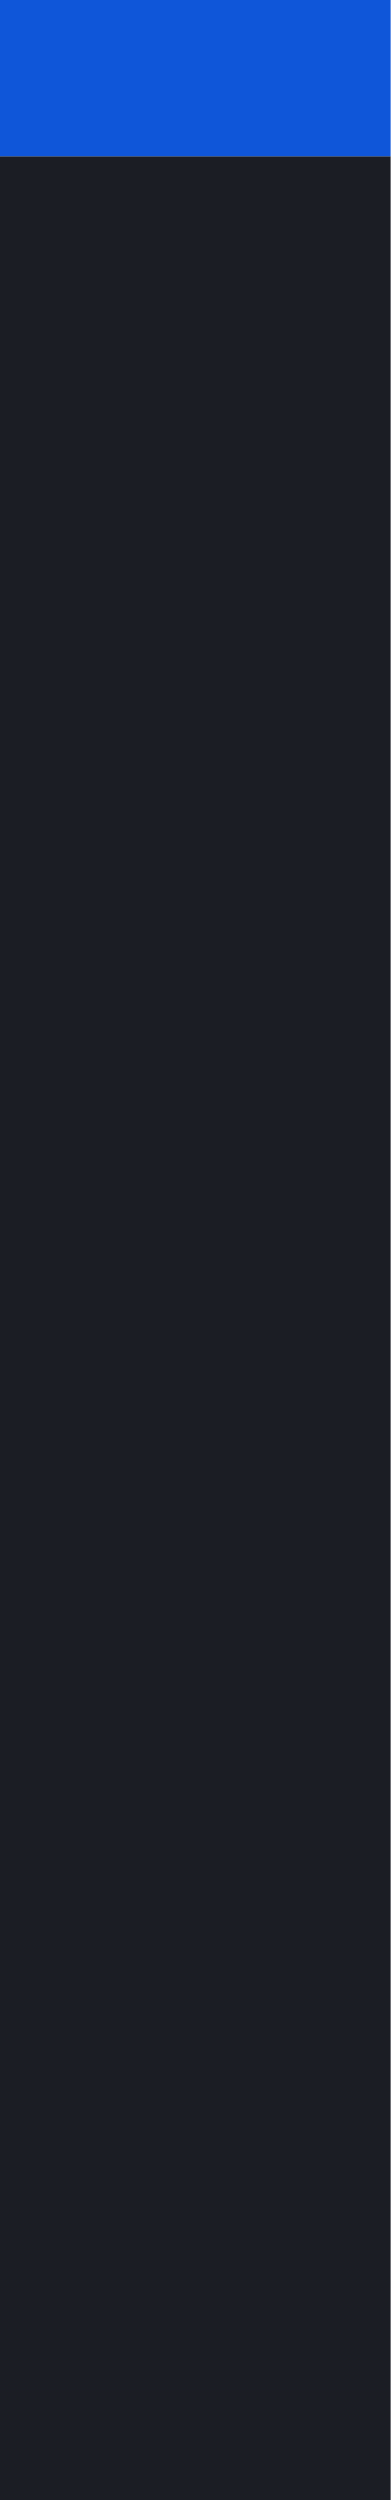
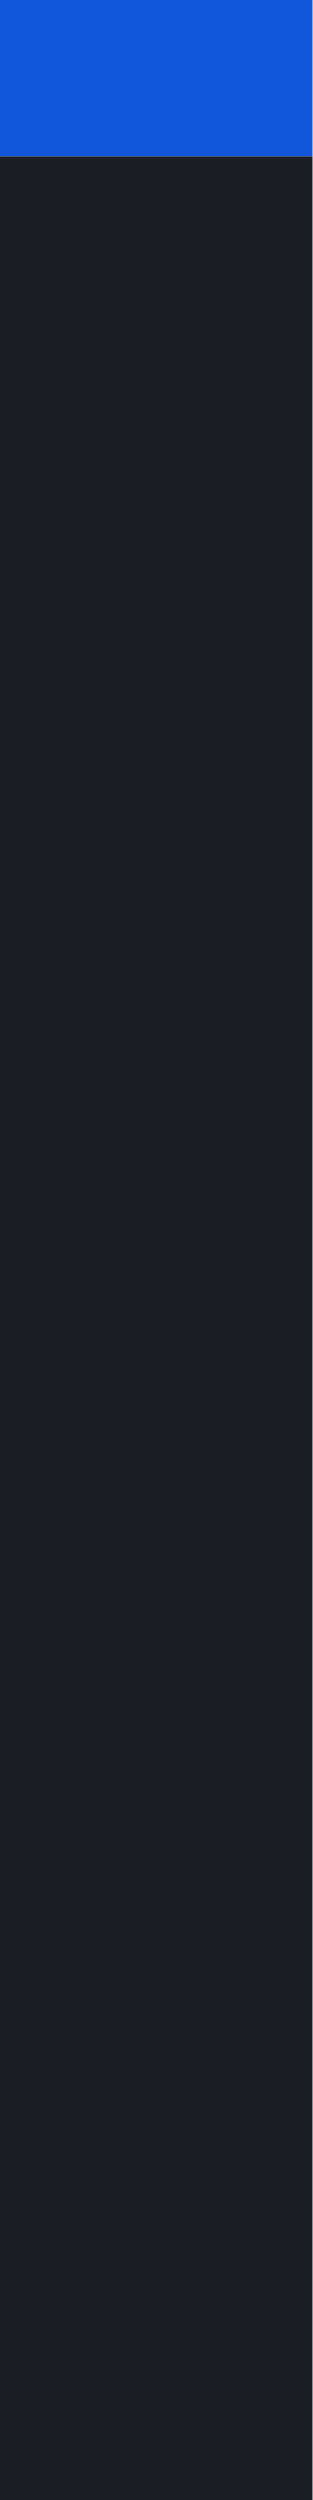
- <svg xmlns="http://www.w3.org/2000/svg" width="5" height="32" viewBox="0 0 5 32" id="svg2" version="1.1">
+ <svg xmlns="http://www.w3.org/2000/svg" width="4" height="32" viewBox="0 0 4 32" id="svg2" version="1.1">
  <defs id="matcha" />
-   <rect style="fill:#1b1d24;fill-opacity:1;stroke:none;stroke-width:0;stroke-linecap:butt;stroke-linejoin:round;stroke-miterlimit:4;stroke-dasharray:none;stroke-dashoffset:0;stroke-opacity:1" id="rect807-7" width="5" height="30" x="0" y="2" />
-   <rect style="fill:#0f56d9;fill-opacity:1;stroke:none;stroke-width:0;stroke-linecap:butt;stroke-linejoin:round;stroke-miterlimit:4;stroke-dasharray:none;stroke-dashoffset:0;stroke-opacity:1" id="rect809-5" width="5" height="2" x="0" y="0" />
+   <rect style="fill:#1b1d24;fill-opacity:1;stroke:none;stroke-width:0;stroke-linecap:butt;stroke-linejoin:round;stroke-miterlimit:4;stroke-dasharray:none;stroke-dashoffset:0;stroke-opacity:1" id="rect807-7" width="4" height="30" x="0" y="2" />
+   <rect style="fill:#0f56d9;fill-opacity:1;stroke:none;stroke-width:0;stroke-linecap:butt;stroke-linejoin:round;stroke-miterlimit:4;stroke-dasharray:none;stroke-dashoffset:0;stroke-opacity:1" id="rect809-5" width="4" height="2" x="0" y="0" />
</svg>
